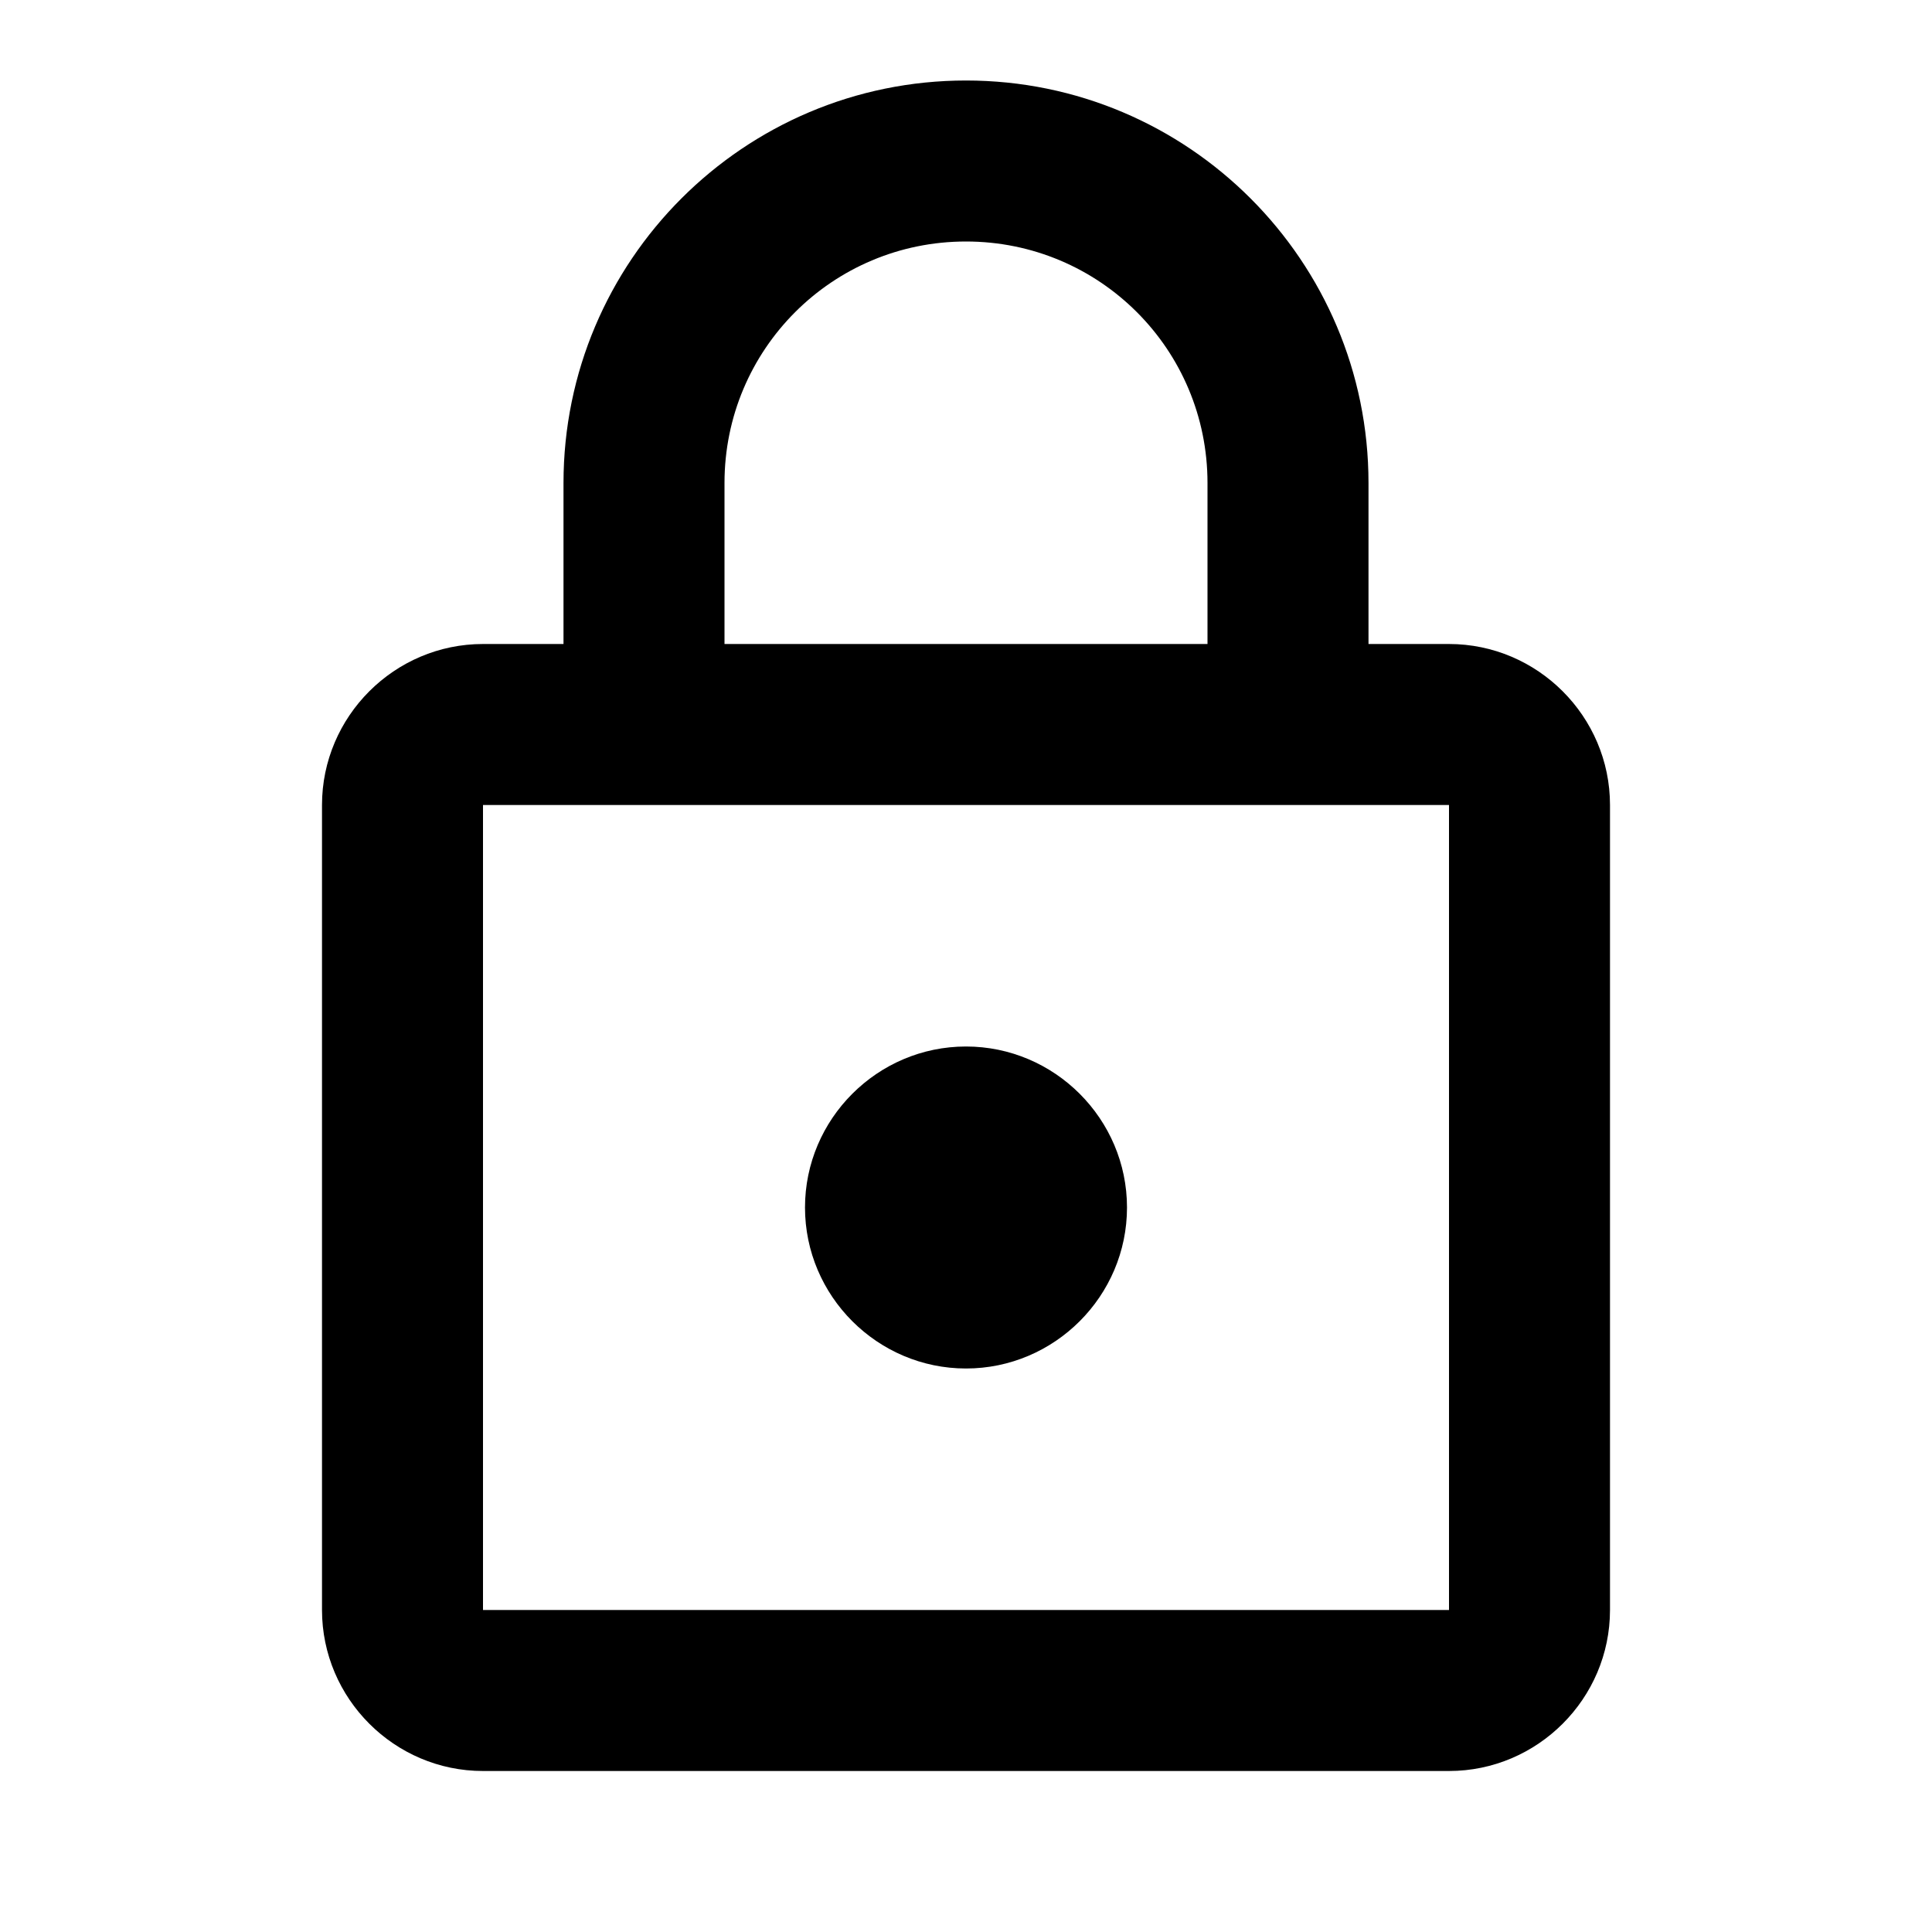
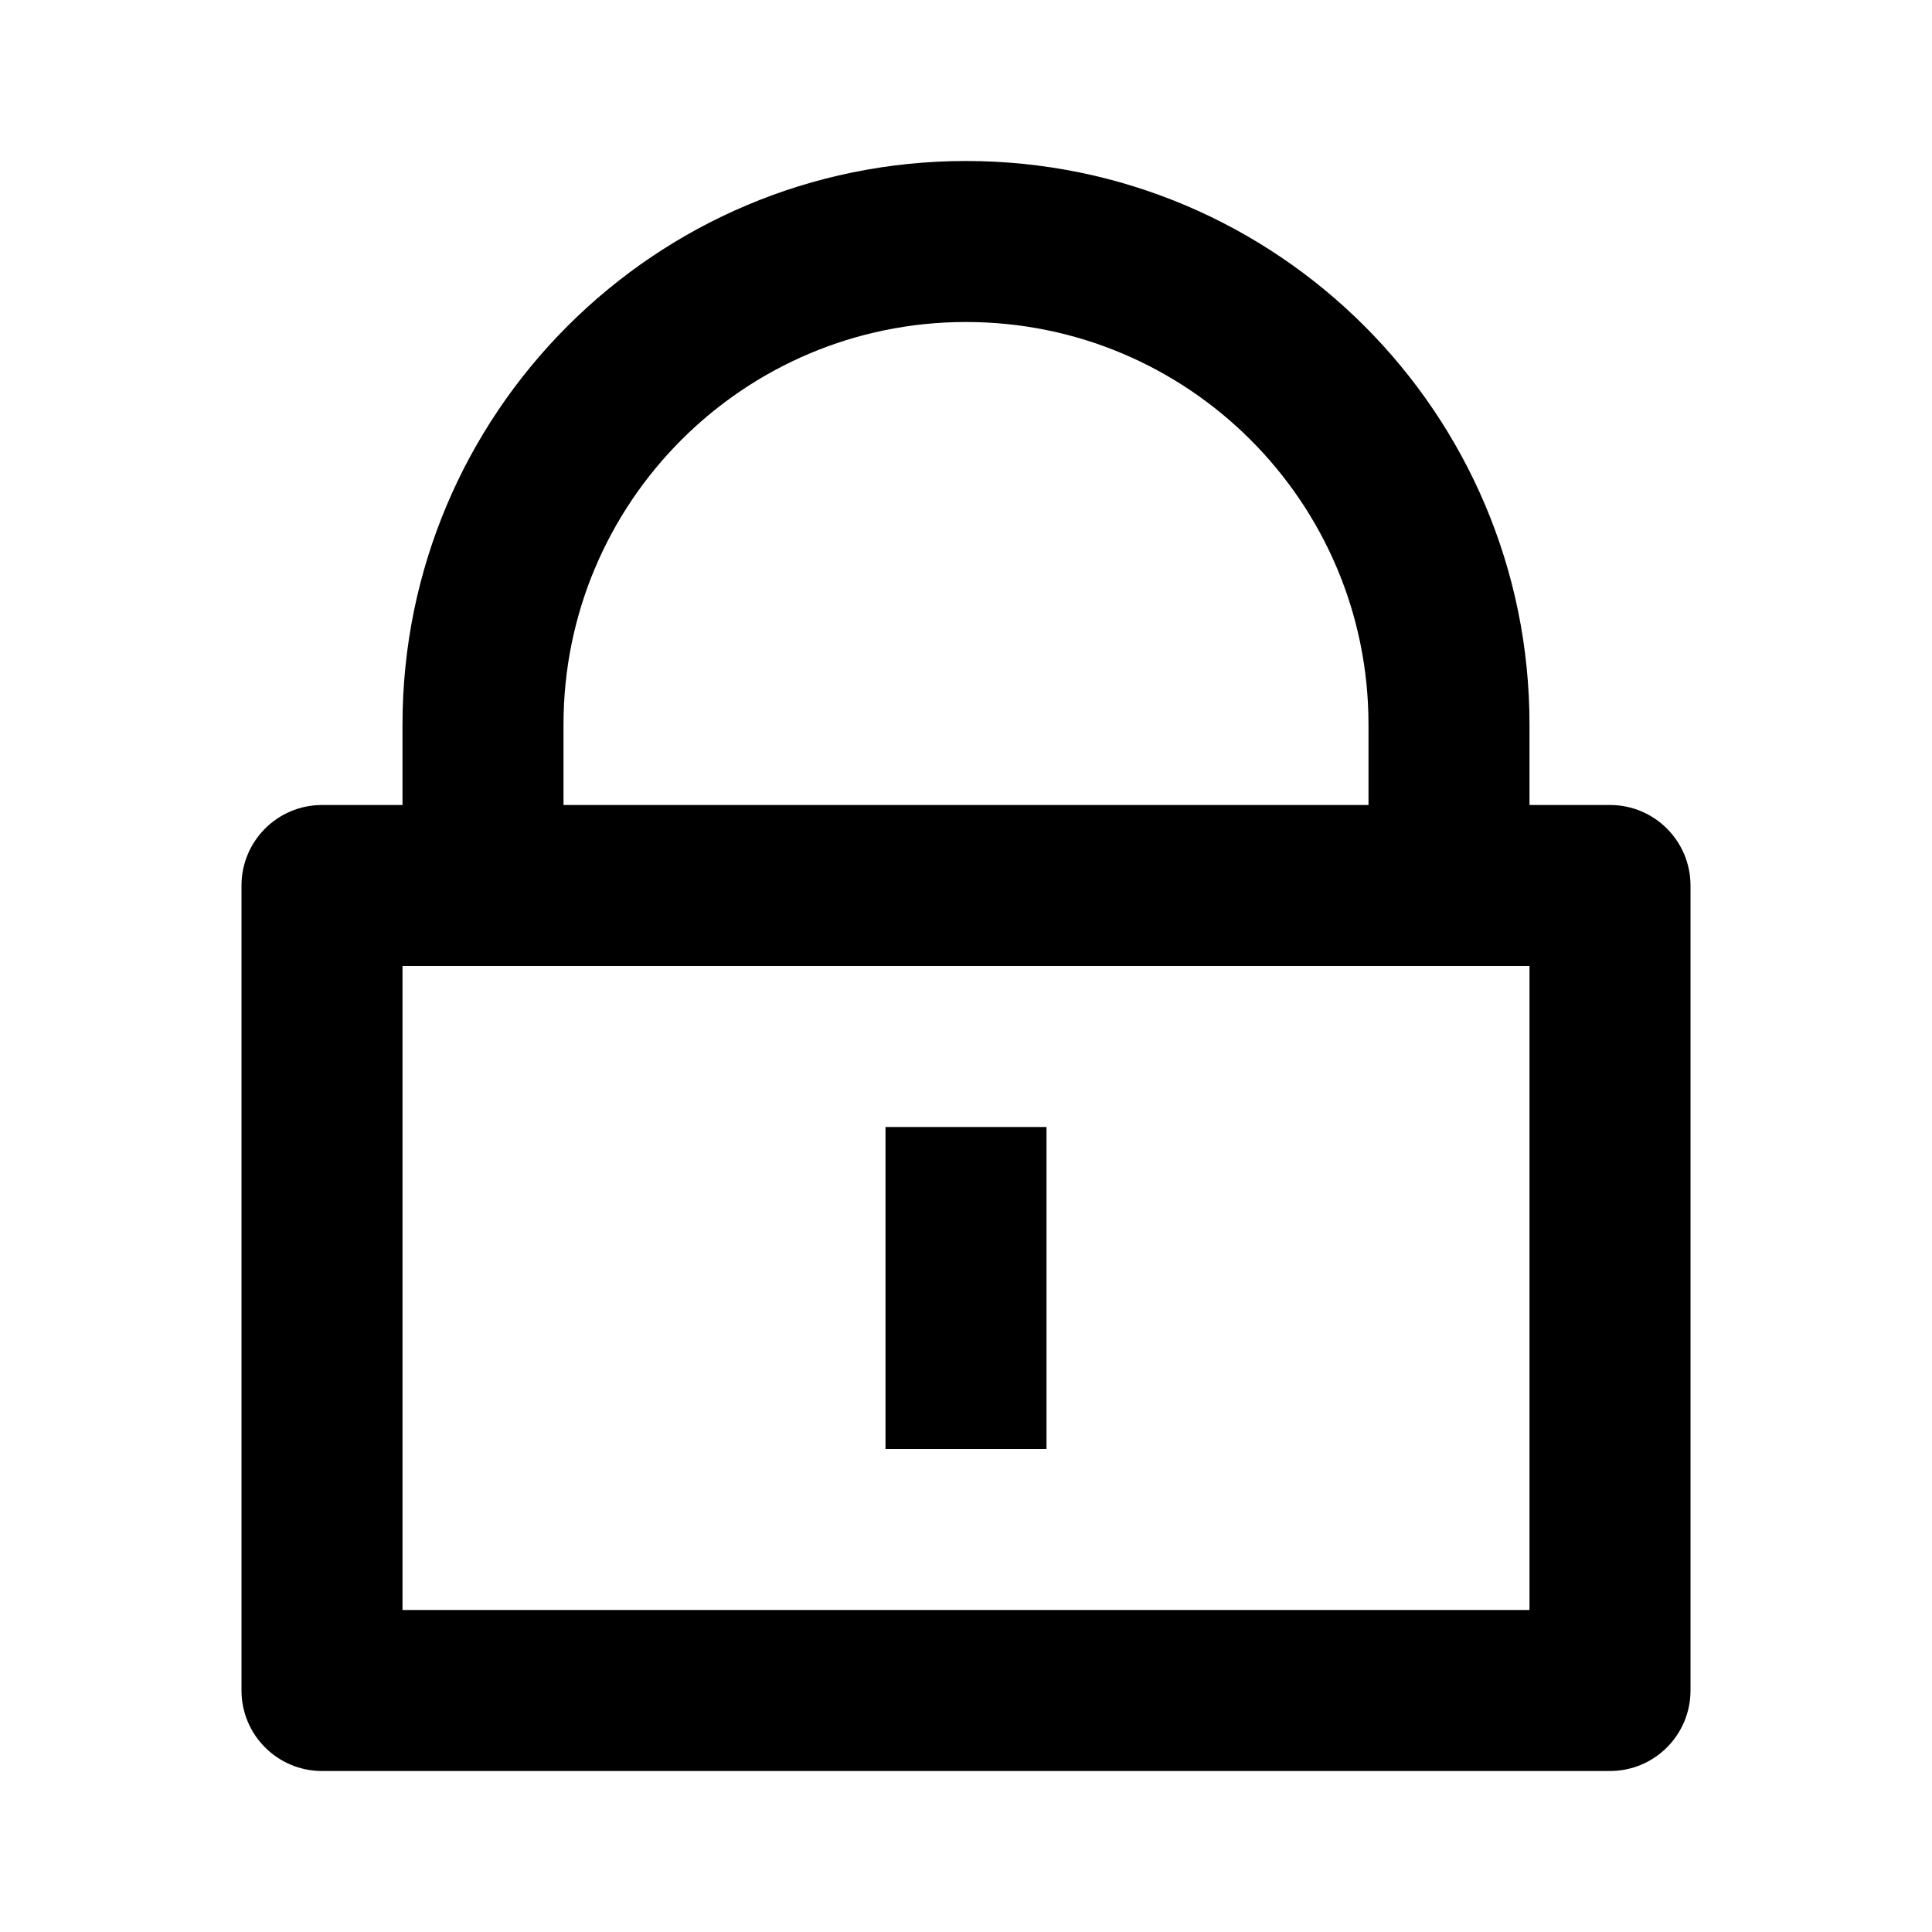
- <svg xmlns="http://www.w3.org/2000/svg" height="24" viewBox="0 0 24 24" width="24">
-   <g fill="none">
-     <path d="M0 0h24v24H0V0z" />
-     <path d="M0 0h24v24H0V0z" opacity=".87" />
-   </g>
-   <path d="M18 8h-1V6c0-2.76-2.24-5-5-5S7 3.24 7 6v2H6c-1.1 0-2 .9-2 2v10c0 1.1.9 2 2 2h12c1.1 0 2-.9 2-2V10c0-1.1-.9-2-2-2zM9 6c0-1.66 1.34-3 3-3s3 1.34 3 3v2H9V6zm9 14H6V10h12v10zm-6-3c1.1 0 2-.9 2-2s-.9-2-2-2-2 .9-2 2 .9 2 2 2z" />
+ <svg xmlns="http://www.w3.org/2000/svg" viewBox="0 0 24 24" width="24" height="24">
+   <path fill="none" d="M0 0h24v24H0z" />
+   <path d="M19 10h1a1 1 0 0 1 1 1v10a1 1 0 0 1-1 1H4a1 1 0 0 1-1-1V11a1 1 0 0 1 1-1h1V9a7 7 0 1 1 14 0v1zM5 12v8h14v-8H5zm6 2h2v4h-2v-4zm6-4V9A5 5 0 0 0 7 9v1h10z" />
</svg>
